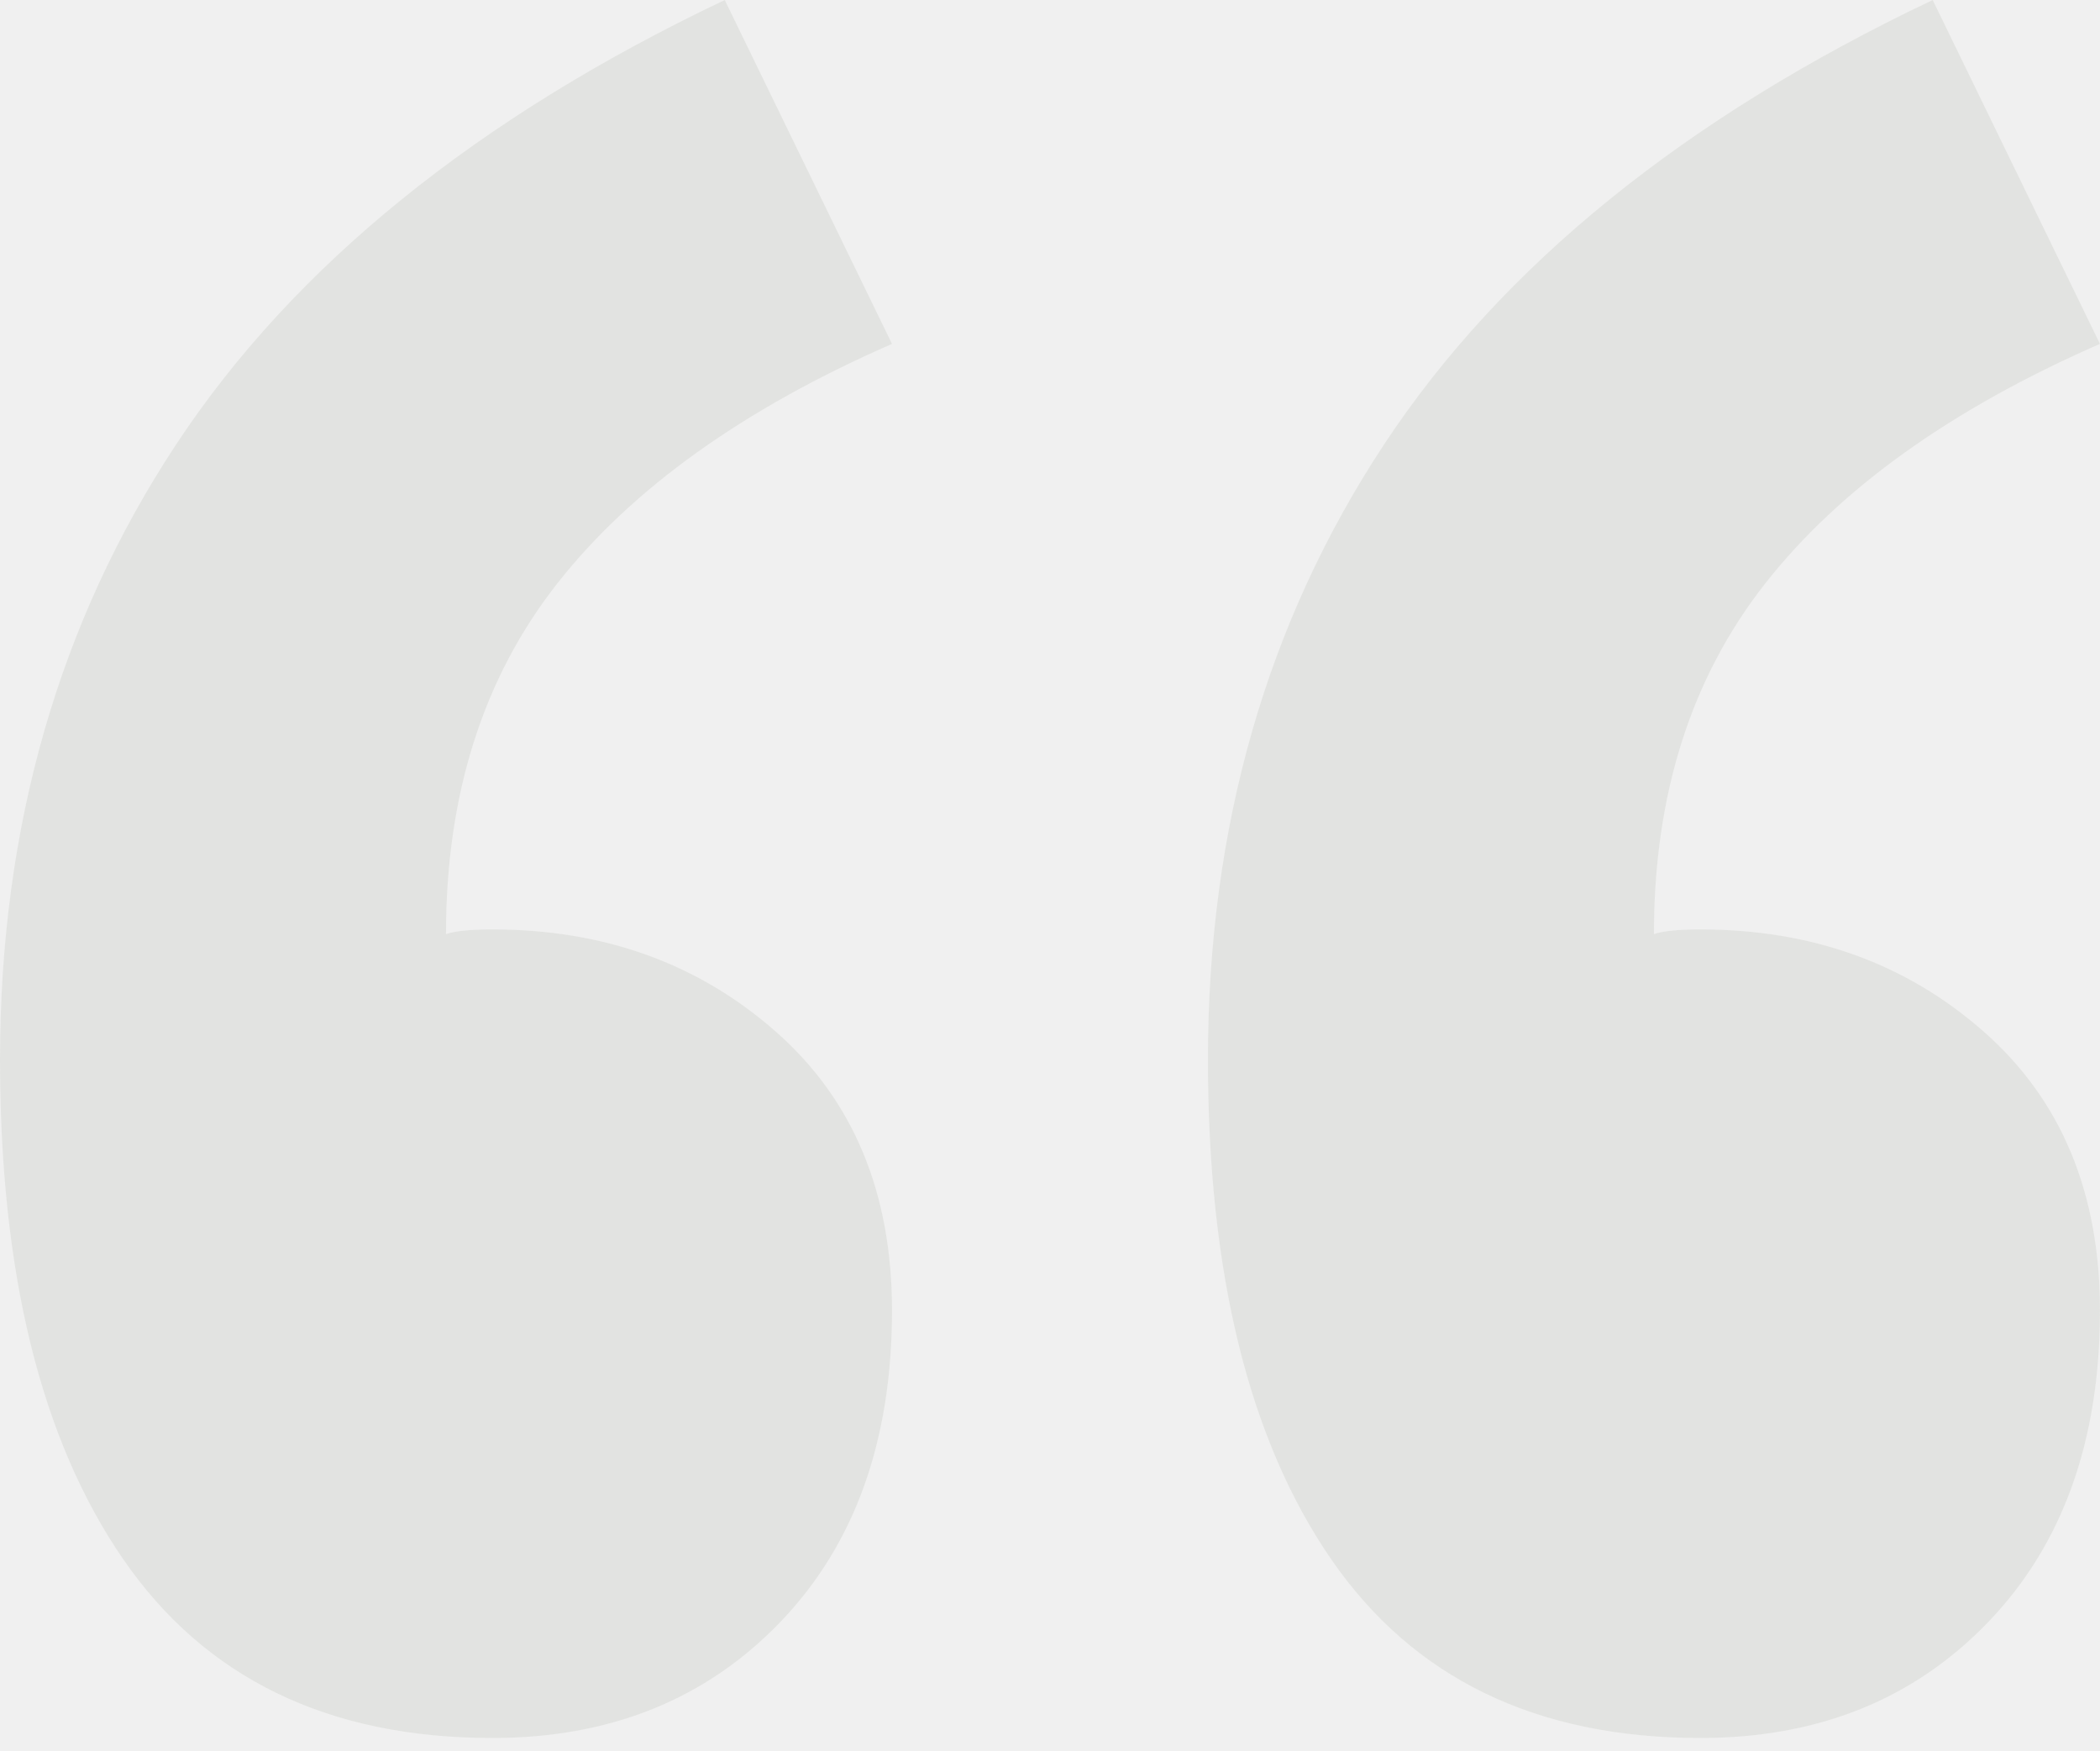
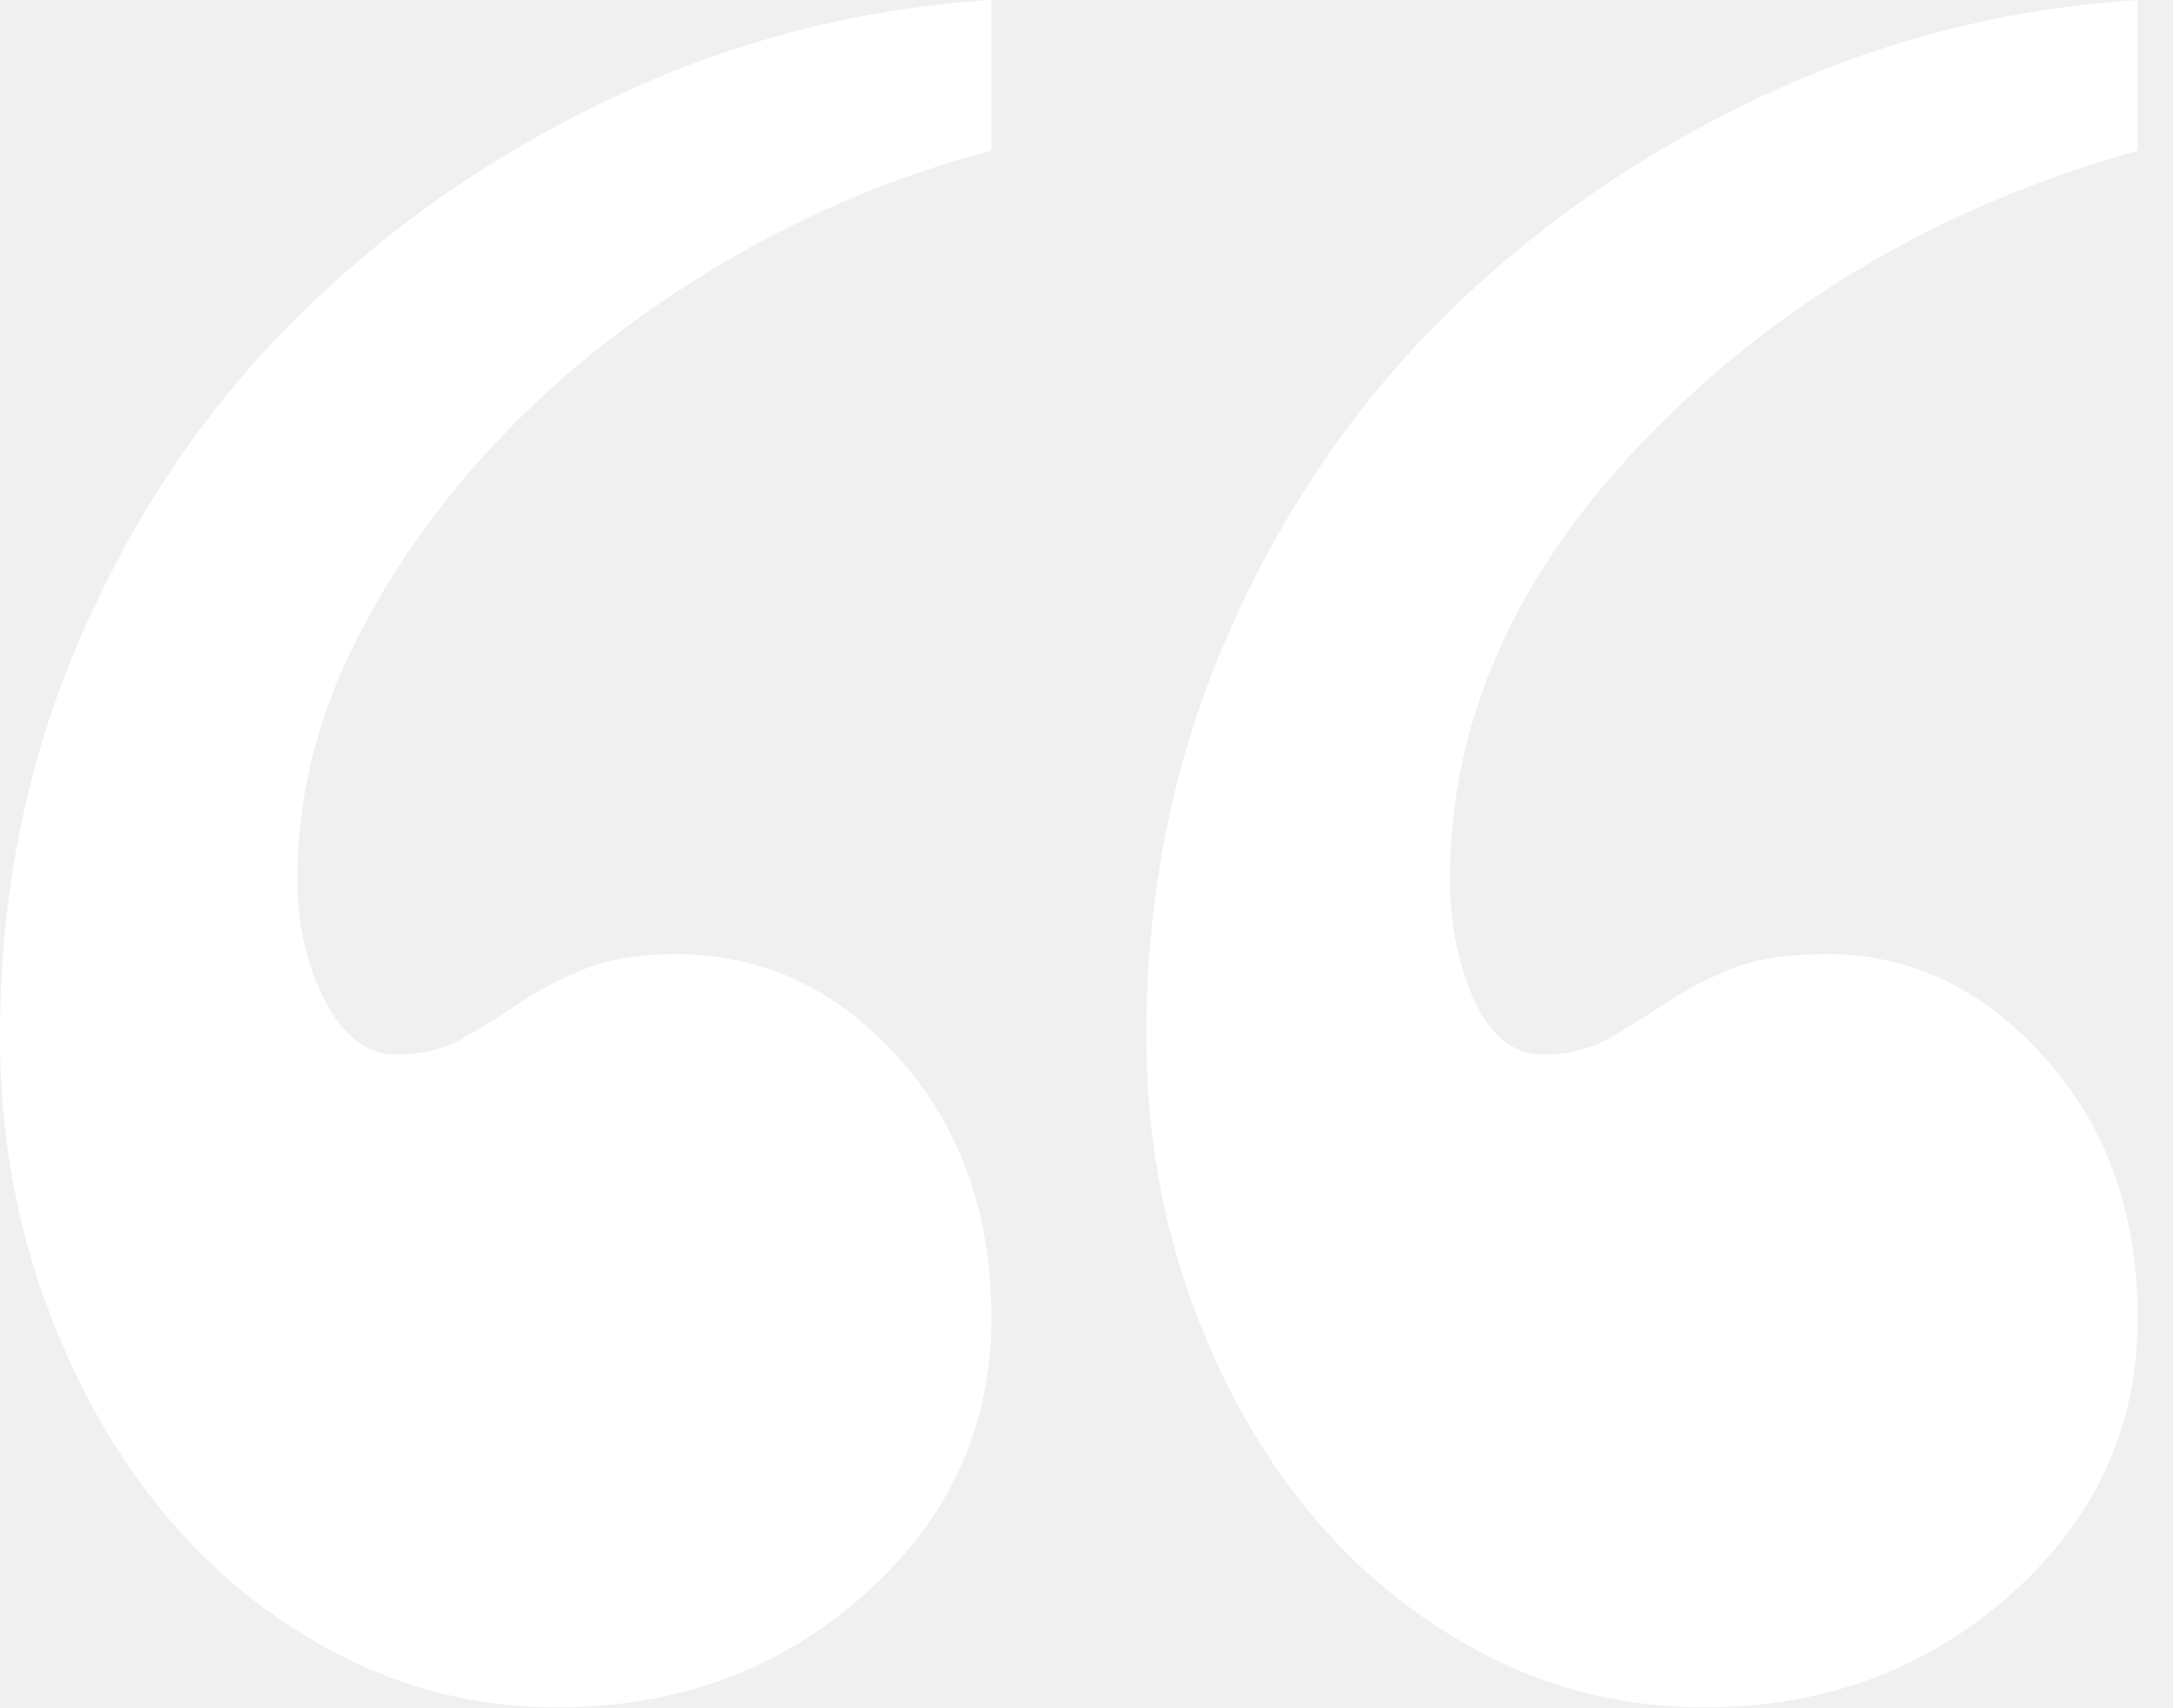
- <svg xmlns="http://www.w3.org/2000/svg" width="120" height="100" viewBox="0 0 120 100">
-   <path fill="#6A755E" fill-rule="evenodd" d="M50.972,19.646 C42.477,23.362 36.105,27.92 31.858,33.318 C27.61,38.716 25.486,45.397 25.486,53.362 C26.017,53.185 26.902,53.096 28.141,53.096 C34.513,53.096 39.911,55.043 44.335,58.937 C48.76,62.831 50.972,68.14 50.972,74.866 C50.972,82.299 48.849,88.228 44.601,92.653 C40.353,97.078 34.867,99.29 28.141,99.29 C18.761,99.29 11.725,95.883 7.035,89.069 C2.345,82.255 0,72.742 0,60.53 C0,47.256 3.363,35.53 10.088,25.353 C16.814,15.177 27.256,6.726 41.415,0 L50.972,19.646 Z M119.998,19.646 C111.502,23.362 105.131,27.92 100.883,33.318 C96.635,38.716 94.511,45.397 94.511,53.362 C95.042,53.185 95.927,53.096 97.166,53.096 C103.538,53.096 108.936,55.043 113.361,58.937 C117.785,62.831 119.998,68.14 119.998,74.866 C119.998,82.299 117.874,88.228 113.626,92.653 C109.378,97.078 103.892,99.29 97.166,99.29 C87.786,99.29 80.751,95.883 76.06,89.069 C71.37,82.255 69.025,72.742 69.025,60.53 C69.025,47.256 72.388,35.53 79.113,25.353 C85.839,15.177 96.281,6.726 110.44,0 L119.998,19.646 Z" opacity=".1" />
+ <svg xmlns="http://www.w3.org/2000/svg" width="56" height="44" viewBox="0 0 56 44">
+   <path fill="#ffffff" d="M14.372,44 C17.459,44 20.094,43.029 22.276,41.088 C24.459,39.147 25.55,36.775 25.55,33.971 C25.55,31.275 24.751,29.037 23.154,27.257 C21.558,25.478 19.641,24.588 17.406,24.588 C16.448,24.588 15.649,24.723 15.01,24.993 C14.372,25.262 13.813,25.559 13.334,25.882 C12.855,26.206 12.376,26.502 11.897,26.772 C11.418,27.042 10.859,27.176 10.22,27.176 C9.475,27.176 8.863,26.718 8.384,25.801 C7.904,24.885 7.665,23.833 7.665,22.647 C7.665,20.598 8.144,18.603 9.102,16.662 C10.06,14.721 11.338,12.914 12.935,11.243 C14.531,9.571 16.421,8.088 18.603,6.794 C20.786,5.5 23.101,4.529 25.55,3.882 L25.55,3.882 L25.55,0 C22.143,0.216 18.896,1.051 15.809,2.507 C12.722,3.963 10.007,5.85 7.665,8.169 C5.323,10.488 3.46,13.238 2.076,16.419 C0.692,19.6 0,23.025 0,26.691 C0,29.064 0.373,31.301 1.118,33.404 C1.863,35.507 2.874,37.341 4.152,38.904 C5.429,40.468 6.946,41.708 8.703,42.625 C10.459,43.542 12.349,44 14.372,44 Z M43.914,44 C47.001,44 49.636,43.029 51.818,41.088 C54,39.147 55.092,36.775 55.092,33.971 C55.092,31.275 54.293,29.037 52.696,27.257 C51.099,25.478 49.236,24.588 47.107,24.588 C46.043,24.588 45.191,24.723 44.552,24.993 C43.914,25.262 43.355,25.559 42.876,25.882 C42.397,26.206 41.918,26.502 41.438,26.772 C40.959,27.042 40.401,27.176 39.762,27.176 C39.017,27.176 38.431,26.718 38.005,25.801 C37.579,24.885 37.366,23.833 37.366,22.647 C37.366,18.549 39.07,14.748 42.476,11.243 C45.883,7.738 50.088,5.284 55.092,3.882 L55.092,3.882 L55.092,0 C51.685,0.216 48.438,1.051 45.351,2.507 C42.264,3.963 39.549,5.85 37.207,8.169 C34.865,10.488 33.002,13.238 31.618,16.419 C30.234,19.6 29.542,23.025 29.542,26.691 C29.542,29.064 29.914,31.301 30.66,33.404 C31.405,35.507 32.416,37.341 33.694,38.904 C34.971,40.468 36.488,41.708 38.245,42.625 C40.001,43.542 41.891,44 43.914,44 Z" />
</svg>
